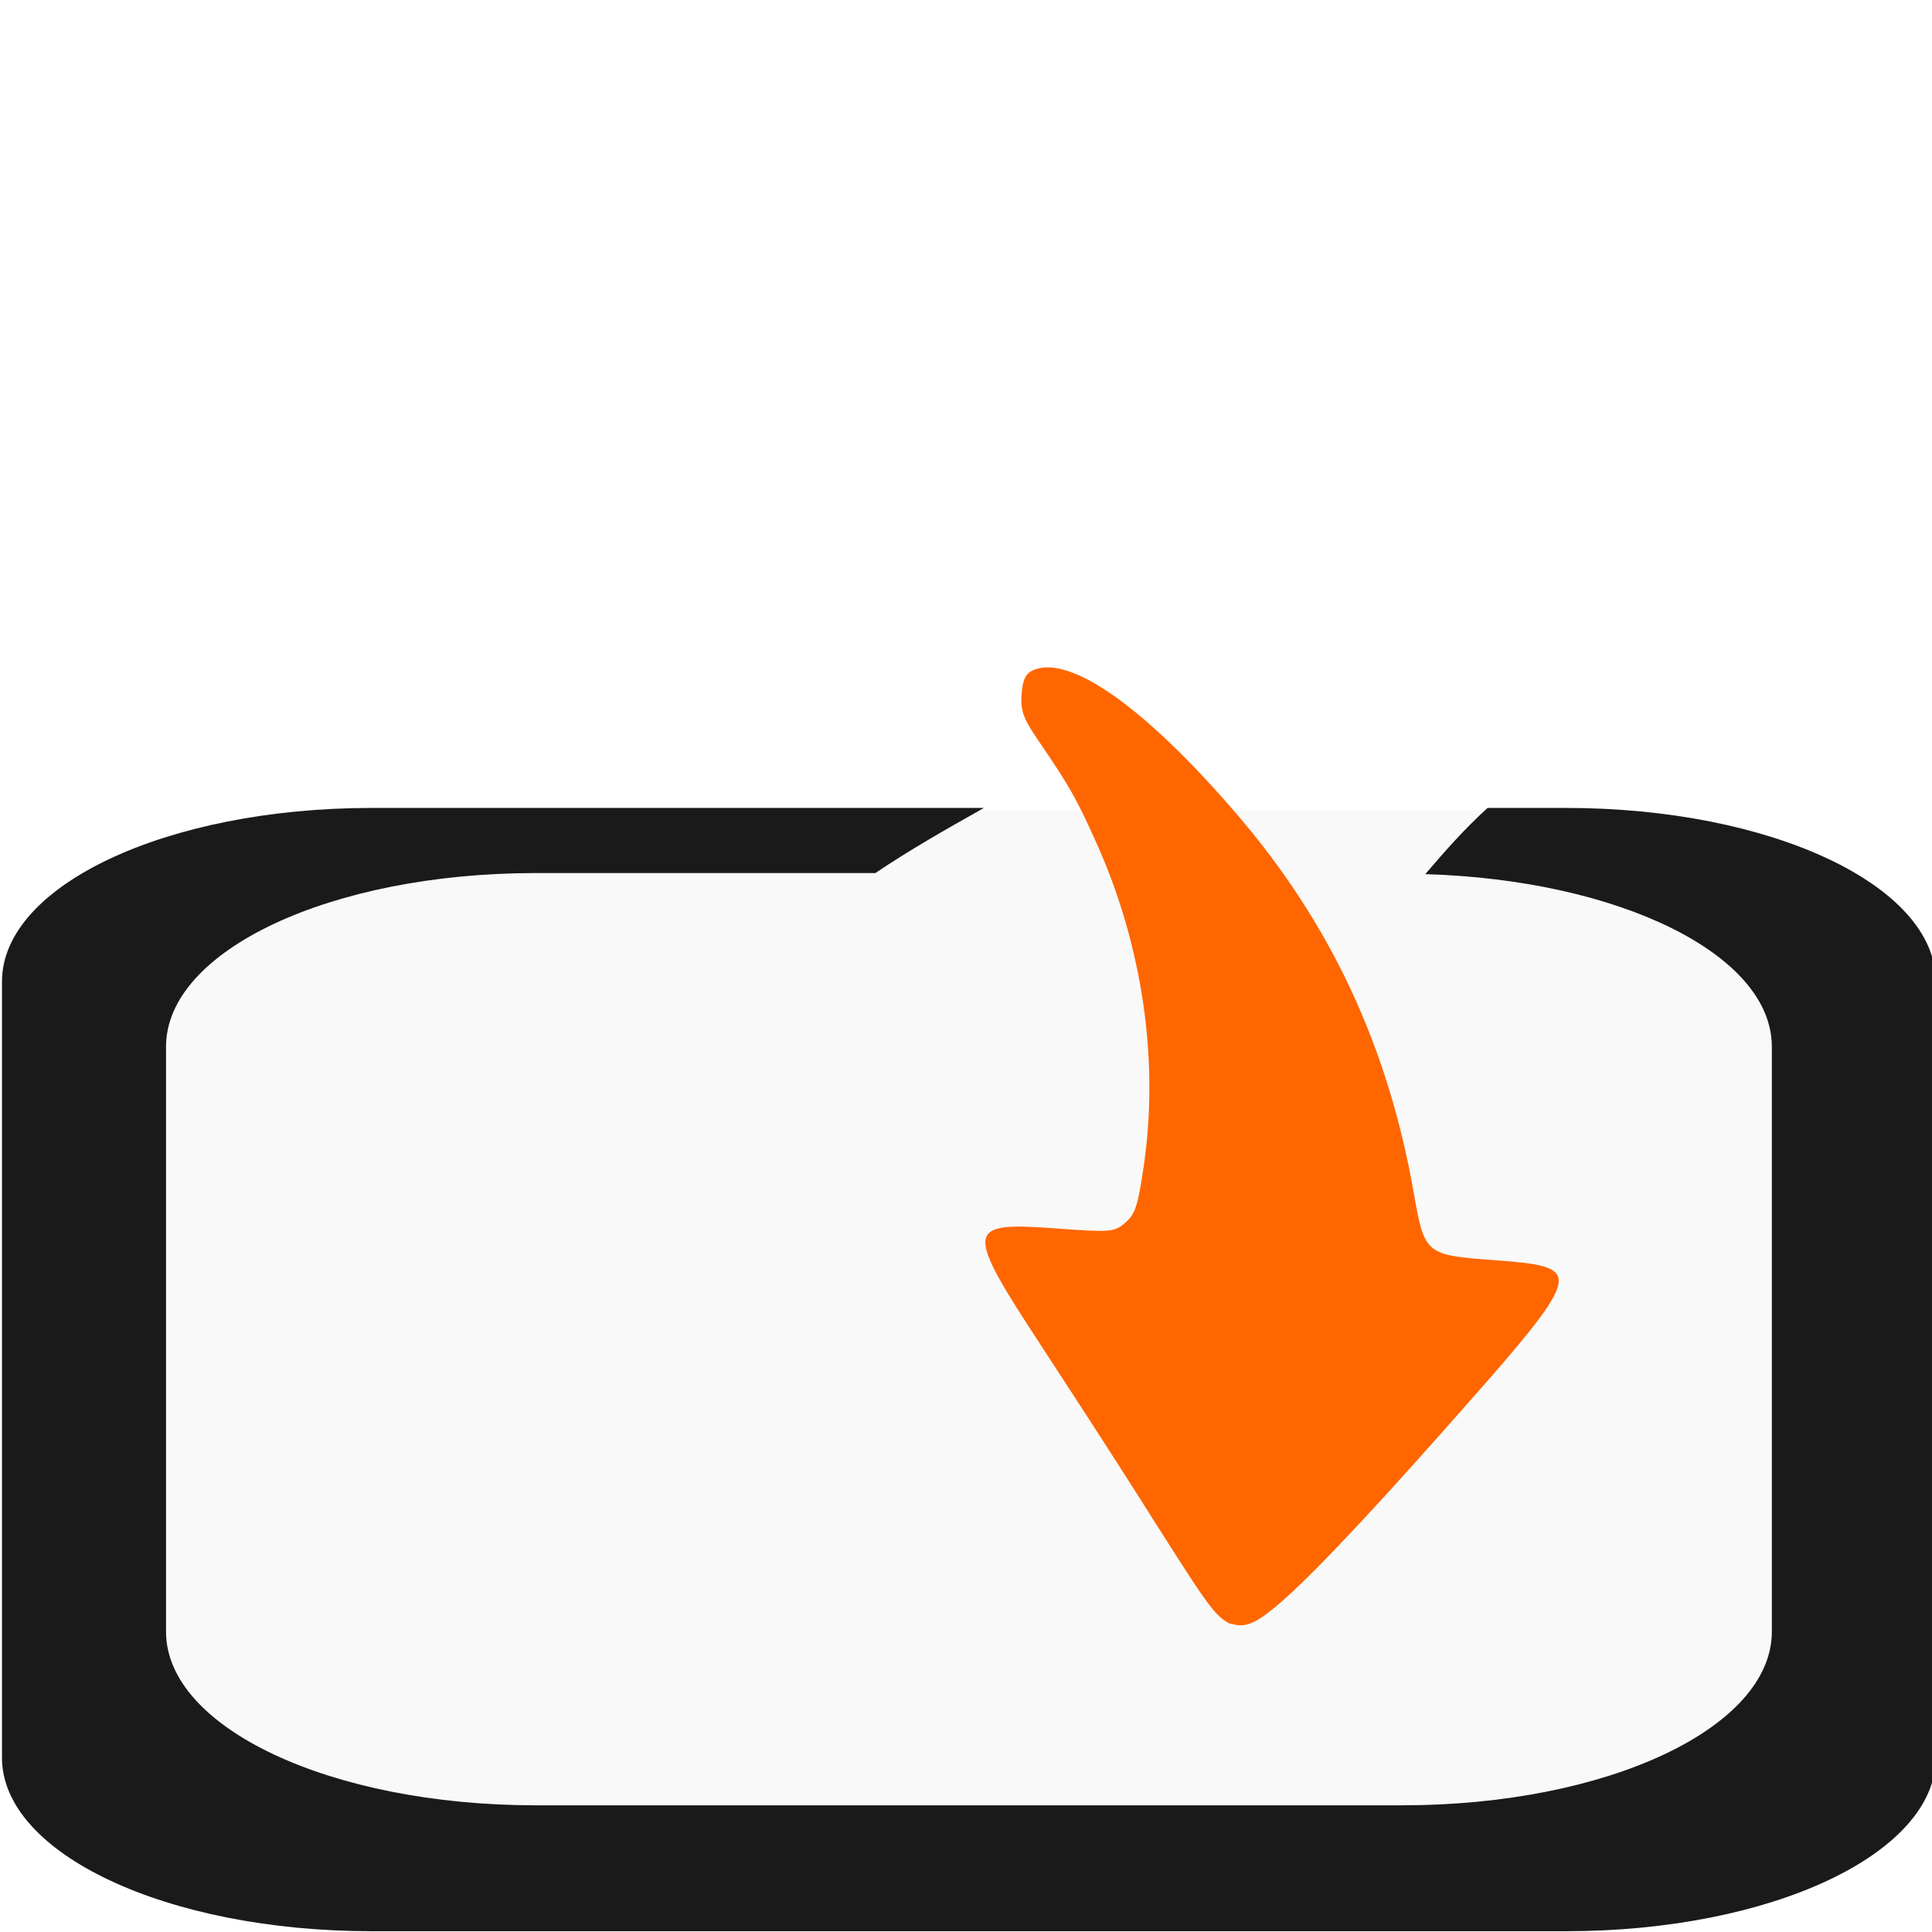
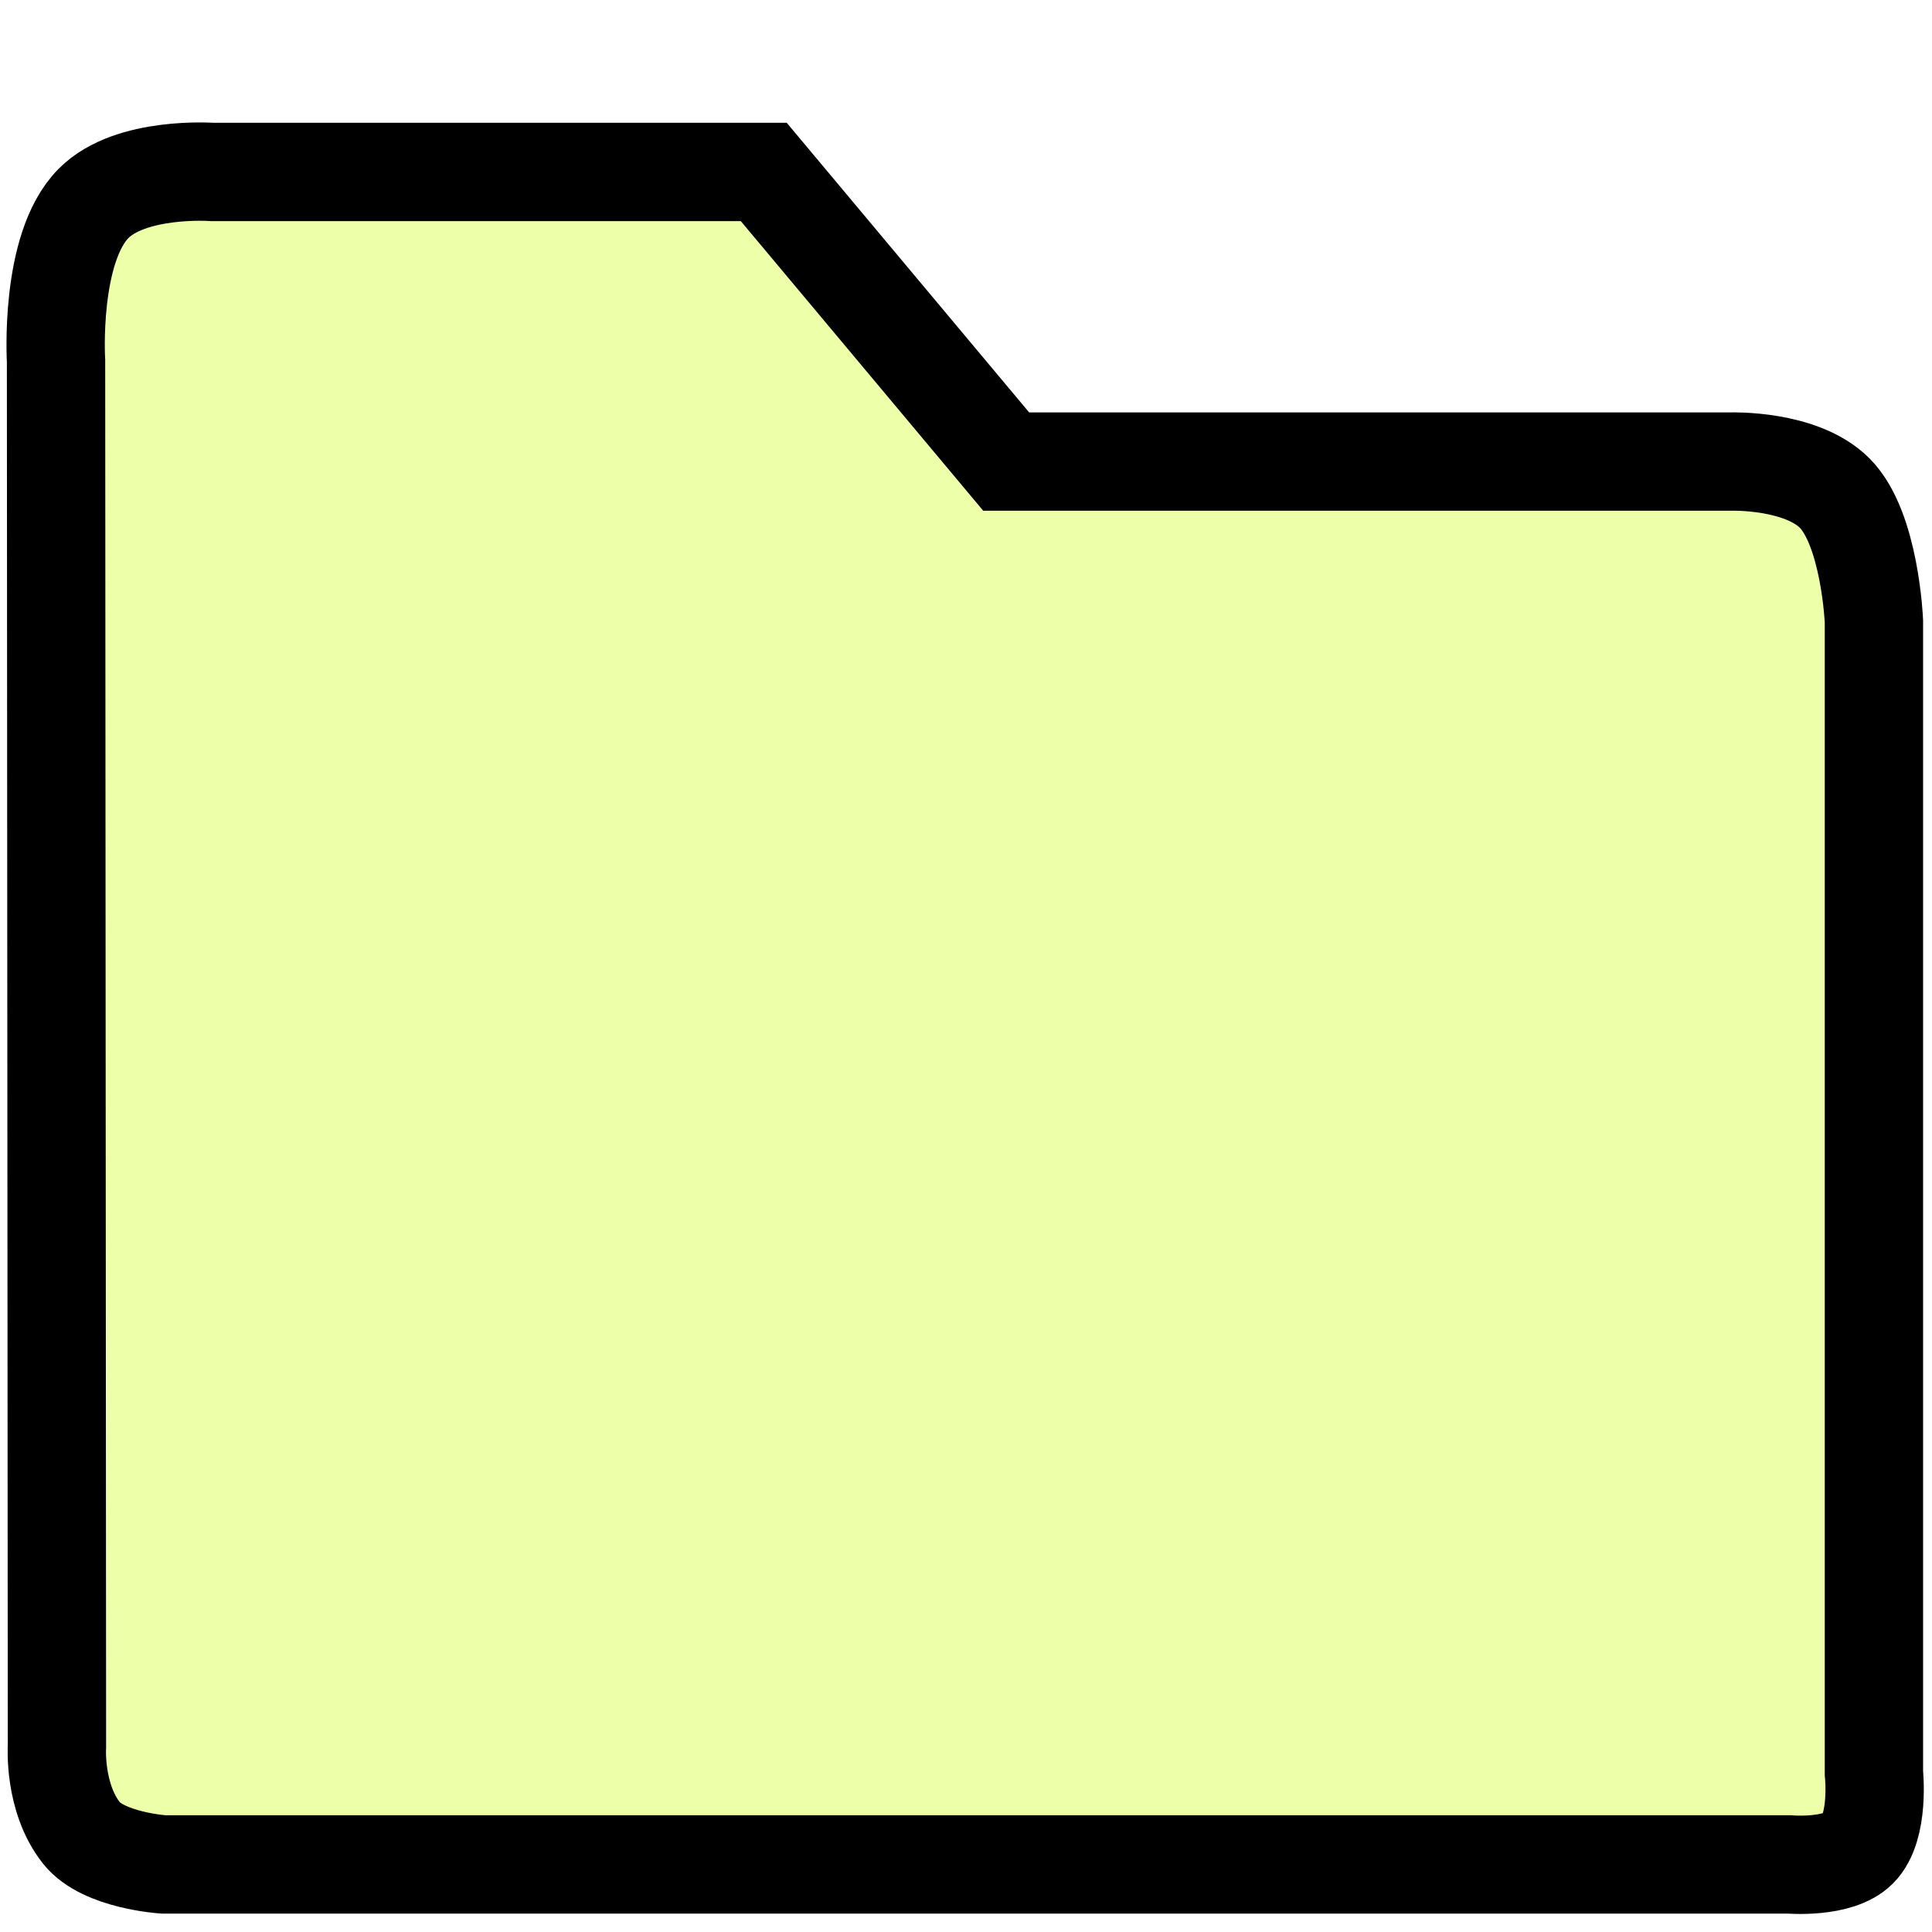
- <svg xmlns="http://www.w3.org/2000/svg" id="svg2" viewBox="0 0 512 512" version="1.1" width="512" height="512">
-   <defs id="defs1544" />
-   <path style="fill:#f9f9f9;fill-opacity:1;stroke-width:13.274" d="m 0.206,460.791 c 0,24.93 43.657,45 97.886,45 H 414.382 c 54.229,0 97.886,-20.07 97.886,-45 V 259.695 c 0,-24.93 -43.657,-45 -97.886,-45 h -20.801 c -60.487,0.154 -75.181,0.263 -133.358,-0.002 H 98.1 c -54.229,0 -97.886,20.07 -97.886,45 v 201.096 z" id="path816" />
-   <path id="path3617" d="m 413.064,339.808 c -0.359,4.257 -6.646,12.214 -19.606,26.99 -56.689,64.631 -60.703,63.948 -65.438,63.911 l -2.292,-0.509 c -4.326,-2.422 -6.015,-5.25 -24.953,-35.138 -5.282,-8.337 -16.4,-25.51 -24.698,-38.194 -20.622,-31.521 -20.416,-33.102 3.819,-31.319 14.339,1.055 15.403,1.001 18.333,-1.528 2.664,-2.299 3.307,-4.515 4.838,-14.768 4.185,-28.016 -0.269,-58.637 -12.477,-85.806 -5.095,-11.342 -6.959,-14.852 -15.277,-26.99 -3.986,-5.818 -4.914,-7.978 -4.583,-12.476 0.293,-4.071 1.184,-5.535 3.055,-6.366 9.706,-4.31 29.86,9.971 54.235,38.449 24.551,28.68 39.791,61.141 46.596,99.812 2.911,16.543 3.009,16.726 21.388,18.079 11.653,0.857 17.416,1.6 17.06,5.856 z" style="fill:#ff6600;fill-opacity:1;stroke-width:8.148" />
-   <path id="path2821" d="m 0.521,465.774 c 0,25.494 43.694,46.018 97.969,46.018 H 415.048 c 54.275,0 97.969,-20.524 97.969,-46.018 V 260.13 c 0,-25.494 -43.694,-46.018 -97.969,-46.018 h -20.818 c -6.309,5.706 -11.404,11.596 -16.518,17.542 51.304,1.521 91.846,21.234 91.846,45.73 v 155.024 c 0,25.494 -43.694,46.018 -97.969,46.018 h -229.62 c -54.275,0 -97.969,-20.524 -97.969,-46.018 V 277.385 c 0,-25.494 43.694,-46.018 97.969,-46.018 h 90.01 c 8.858,-5.97 18.771,-11.638 28.779,-17.257 H 98.498 c -54.275,0 -97.969,20.524 -97.969,46.018 v 205.643 z" style="fill:#1a1a1a;fill-opacity:1;stroke-width:13.429" />
+ <svg xmlns="http://www.w3.org/2000/svg" viewBox="0 0 512 512" version="1.1" id="svg4">
+   <defs id="defs8" />
+   <g id="layer2" style="display:inline;opacity:1">
+     <path style="fill:#eeffaa;stroke:#000000;stroke-width:26.057;stroke-linecap:butt;stroke-linejoin:miter;stroke-miterlimit:4;stroke-dasharray:none;stroke-opacity:1" d="m 24.786,53.909 c 9.83,-9.926 31.486,-8.338 31.486,-8.338 H 202.408 l 64.241,76.748 h 192.109 c 0,0 18.507,-0.583 27.429,8.338 9.414,9.414 10.423,34 10.423,34 v 305.216 c 0,0 1.541,14.345 -4.169,20.055 -5.267,5.267 -18.175,4.169 -18.175,4.169 H 43.347 c 0,0 -15.96,-1.019 -21.759,-8.338 -7.406,-9.347 -6.496,-22.961 -6.496,-22.961 L 14.849,95.661 c 0,0 -1.813,-29.888 9.937,-41.752 z" id="path849" />
+   </g>
</svg>
